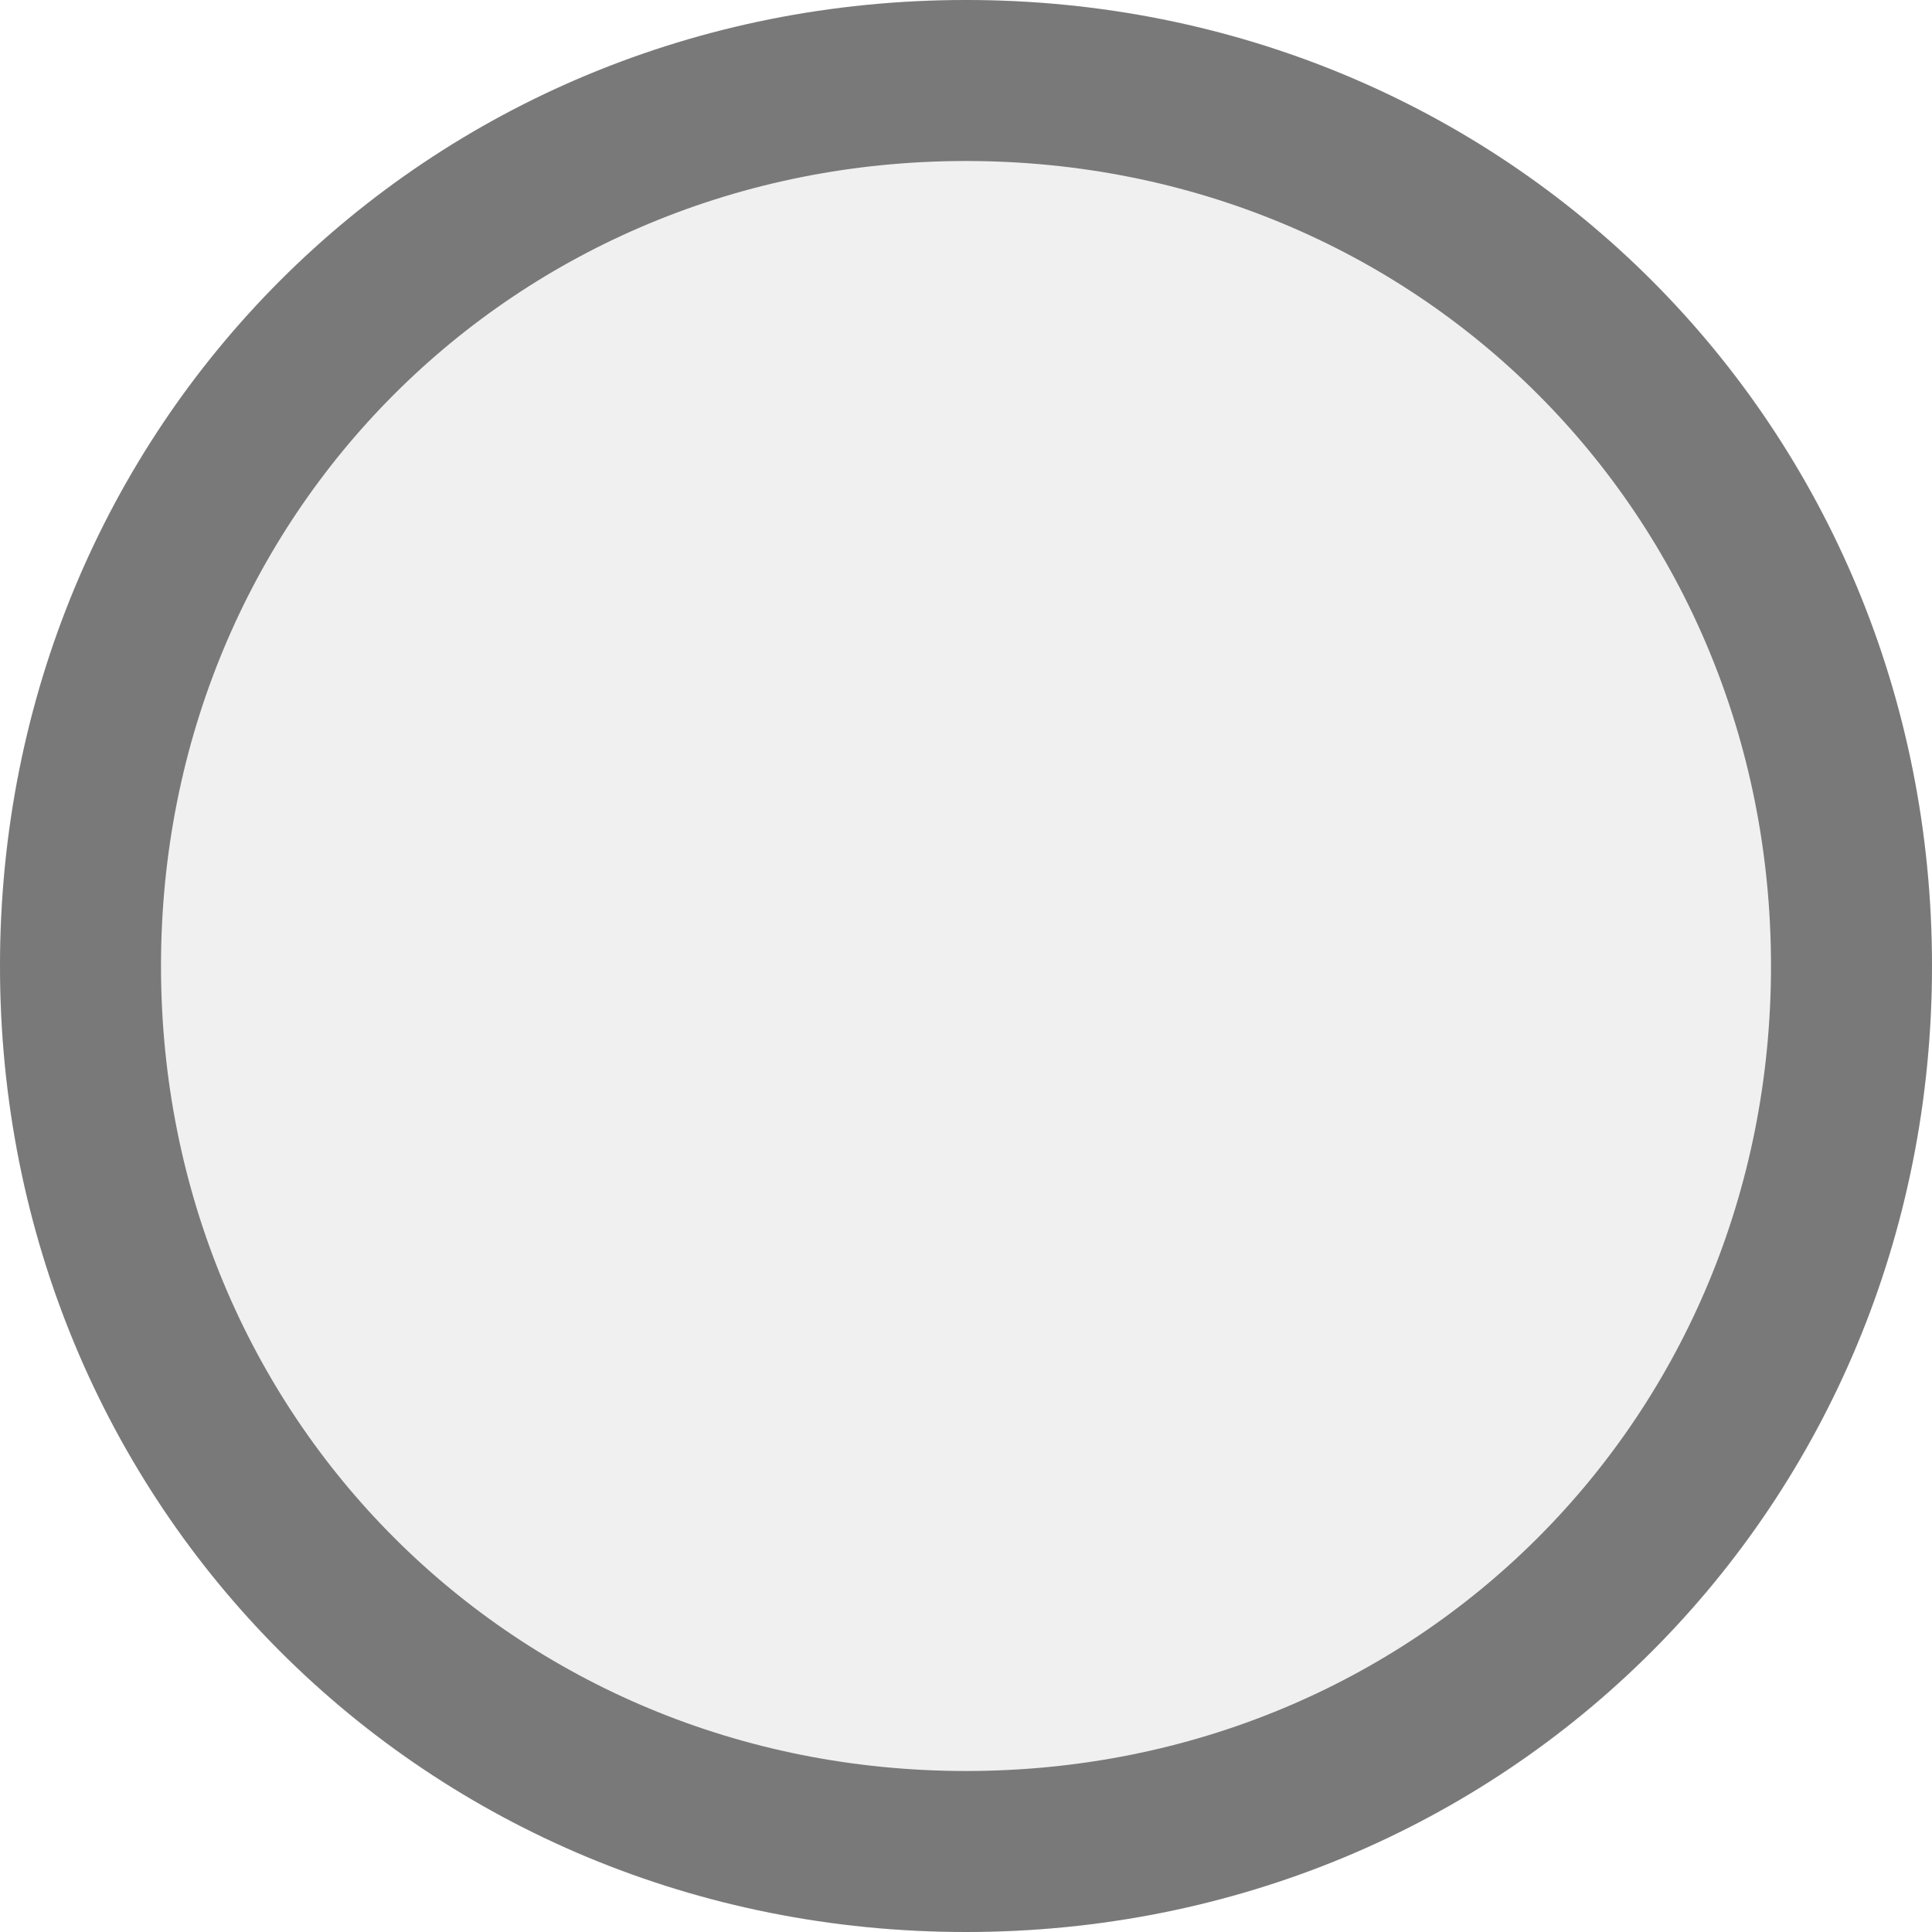
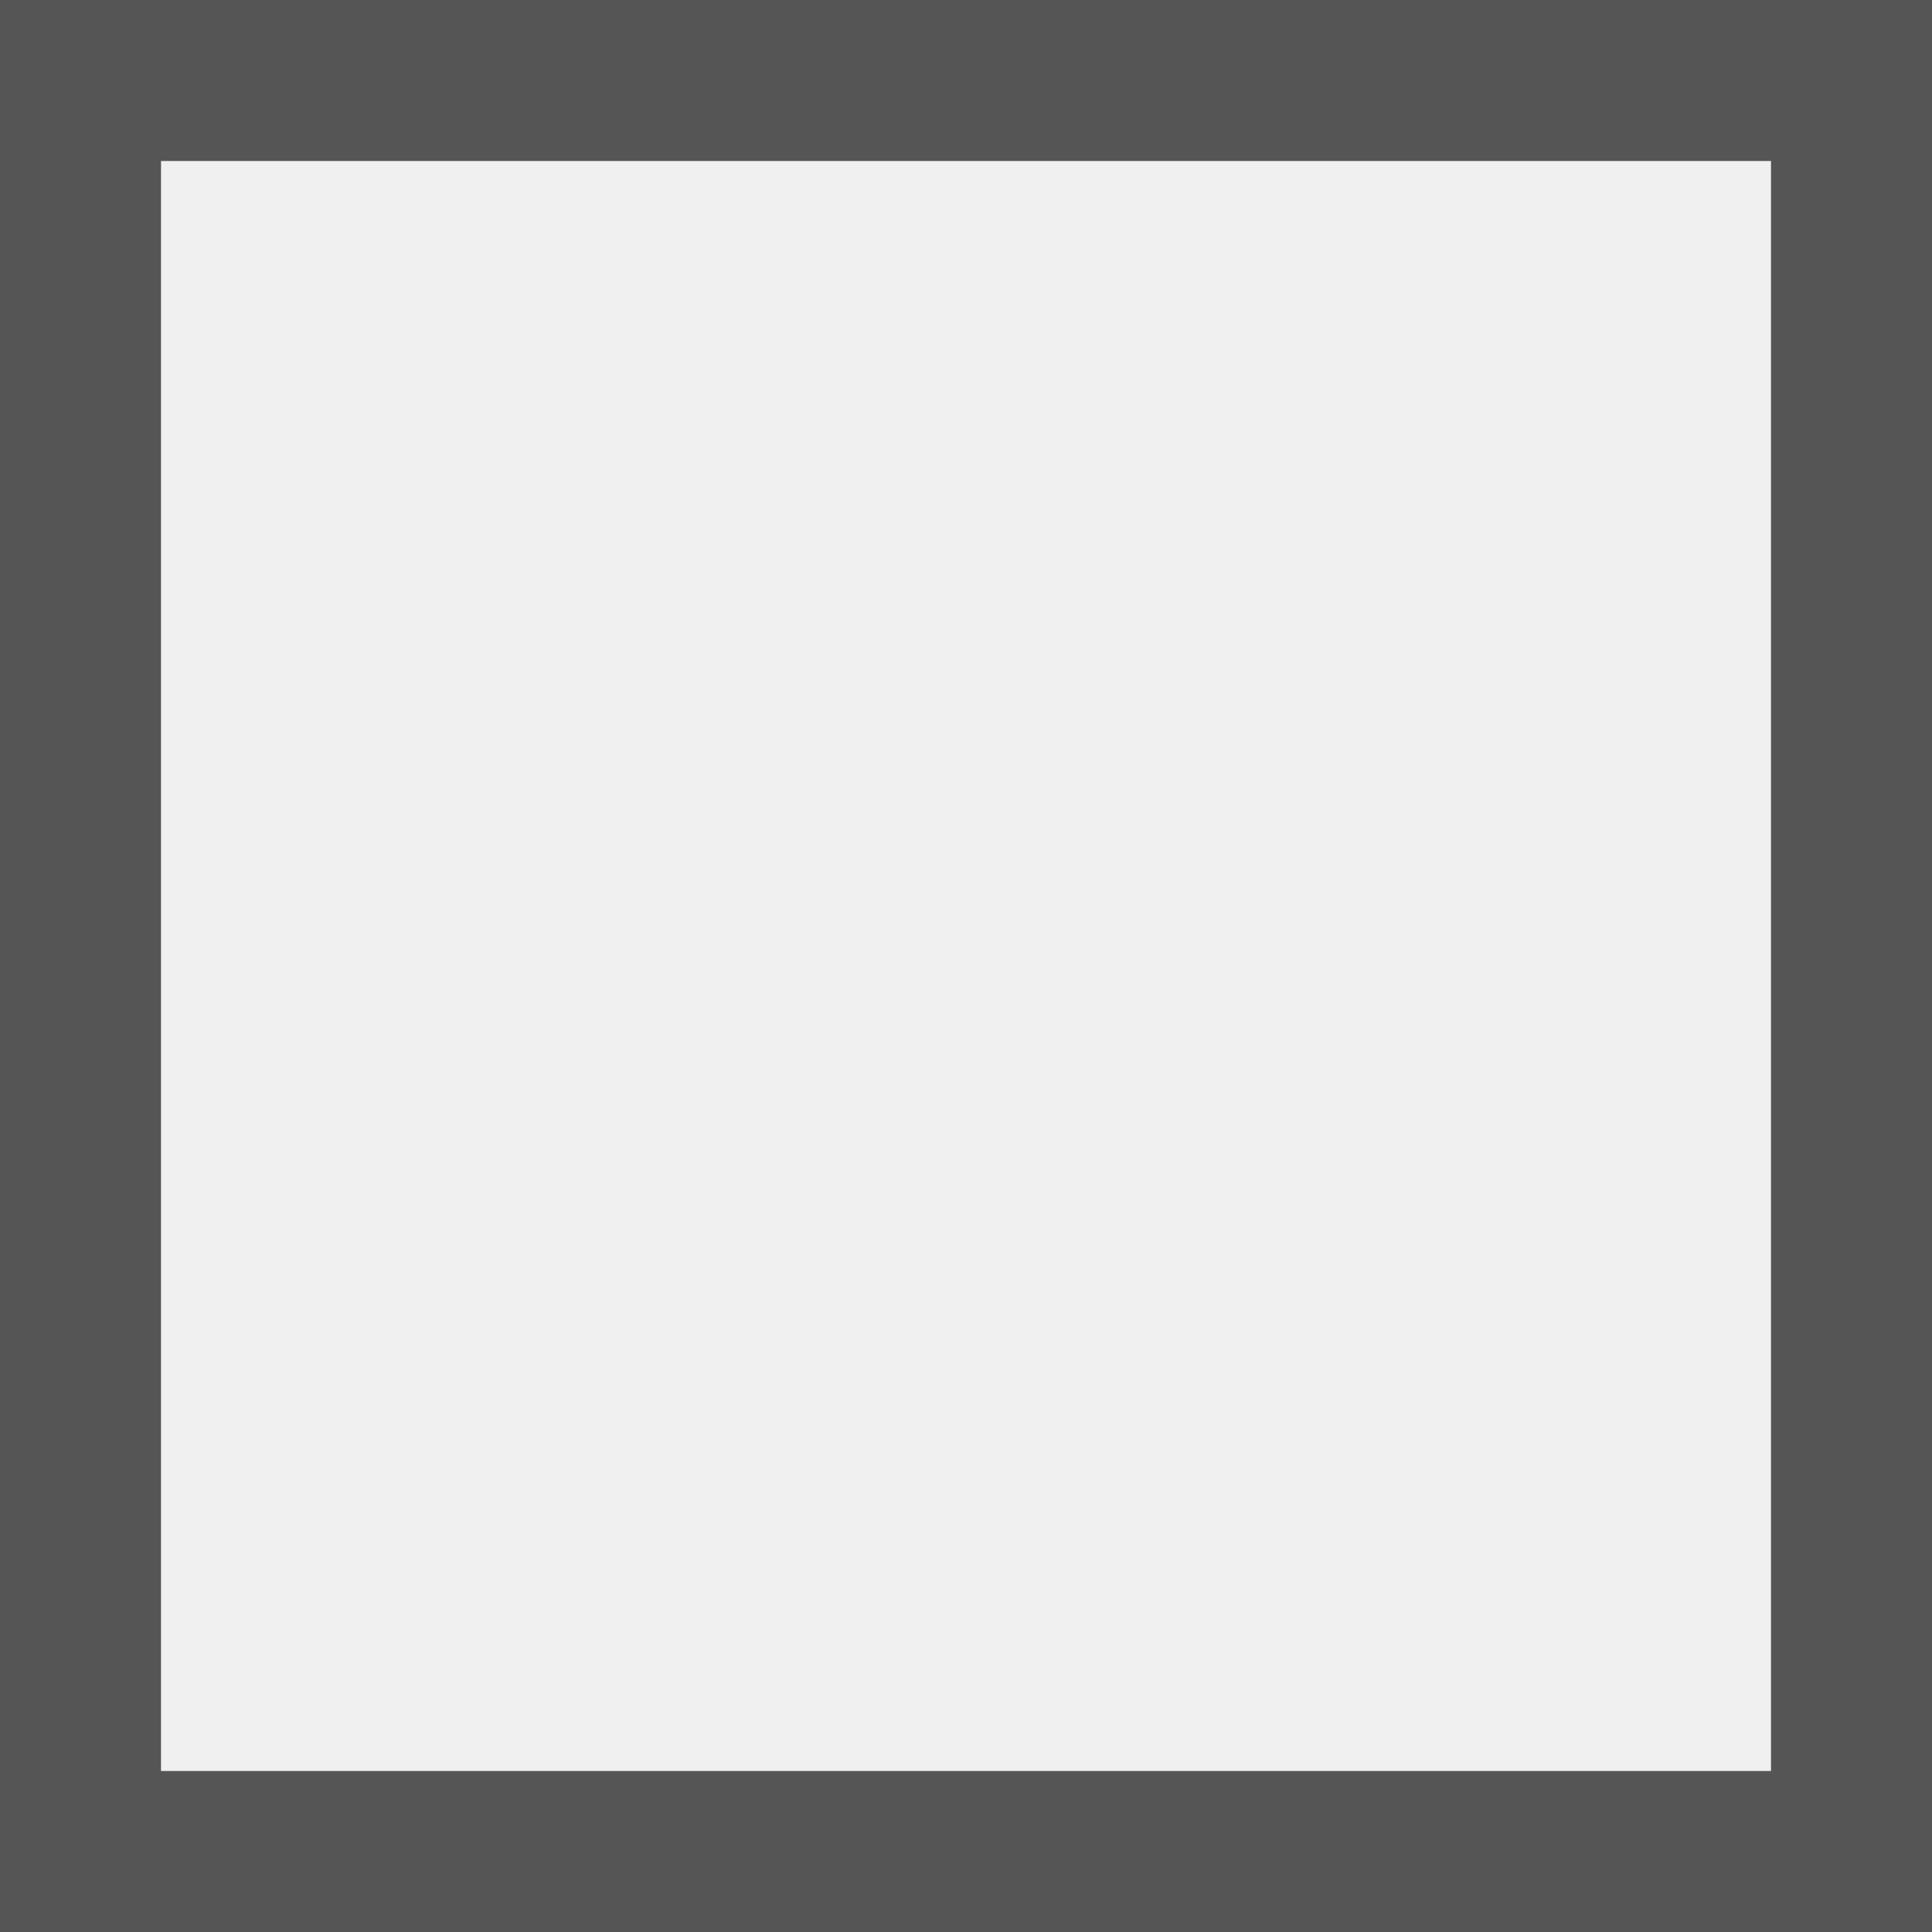
- <svg xmlns="http://www.w3.org/2000/svg" version="1.1" width="12px" height="12px" viewBox="1194 177  12 12">
-   <path d="M 1200 177  C 1203.36 177  1206 179.64  1206 183  C 1206 186.36  1203.36 189  1200 189  C 1196.64 189  1194 186.36  1194 183  C 1194 179.64  1196.64 177  1200 177  Z " fill-rule="nonzero" fill="#f0f0f0" stroke="none" />
-   <path d="M 1200 177.5  C 1203.08 177.5  1205.5 179.92  1205.5 183  C 1205.5 186.08  1203.08 188.5  1200 188.5  C 1196.92 188.5  1194.5 186.08  1194.5 183  C 1194.5 179.92  1196.92 177.5  1200 177.5  Z " stroke-width="1" stroke="#797979" fill="none" />
+ <svg xmlns="http://www.w3.org/2000/svg" version="1.1" width="12px" height="12px" viewBox="742 1048  12 12">
+   <path d="M 742.5 1048.5  L 753.5 1048.5  L 753.5 1059.5  L 742.5 1059.5  L 742.5 1048.5  Z " fill-rule="nonzero" fill="#f0f0f0" stroke="none" />
+   <path d="M 742.5 1048.5  L 753.5 1048.5  L 753.5 1059.5  L 742.5 1059.5  L 742.5 1048.5  Z " stroke-width="1" stroke="#555555" fill="none" />
</svg>
